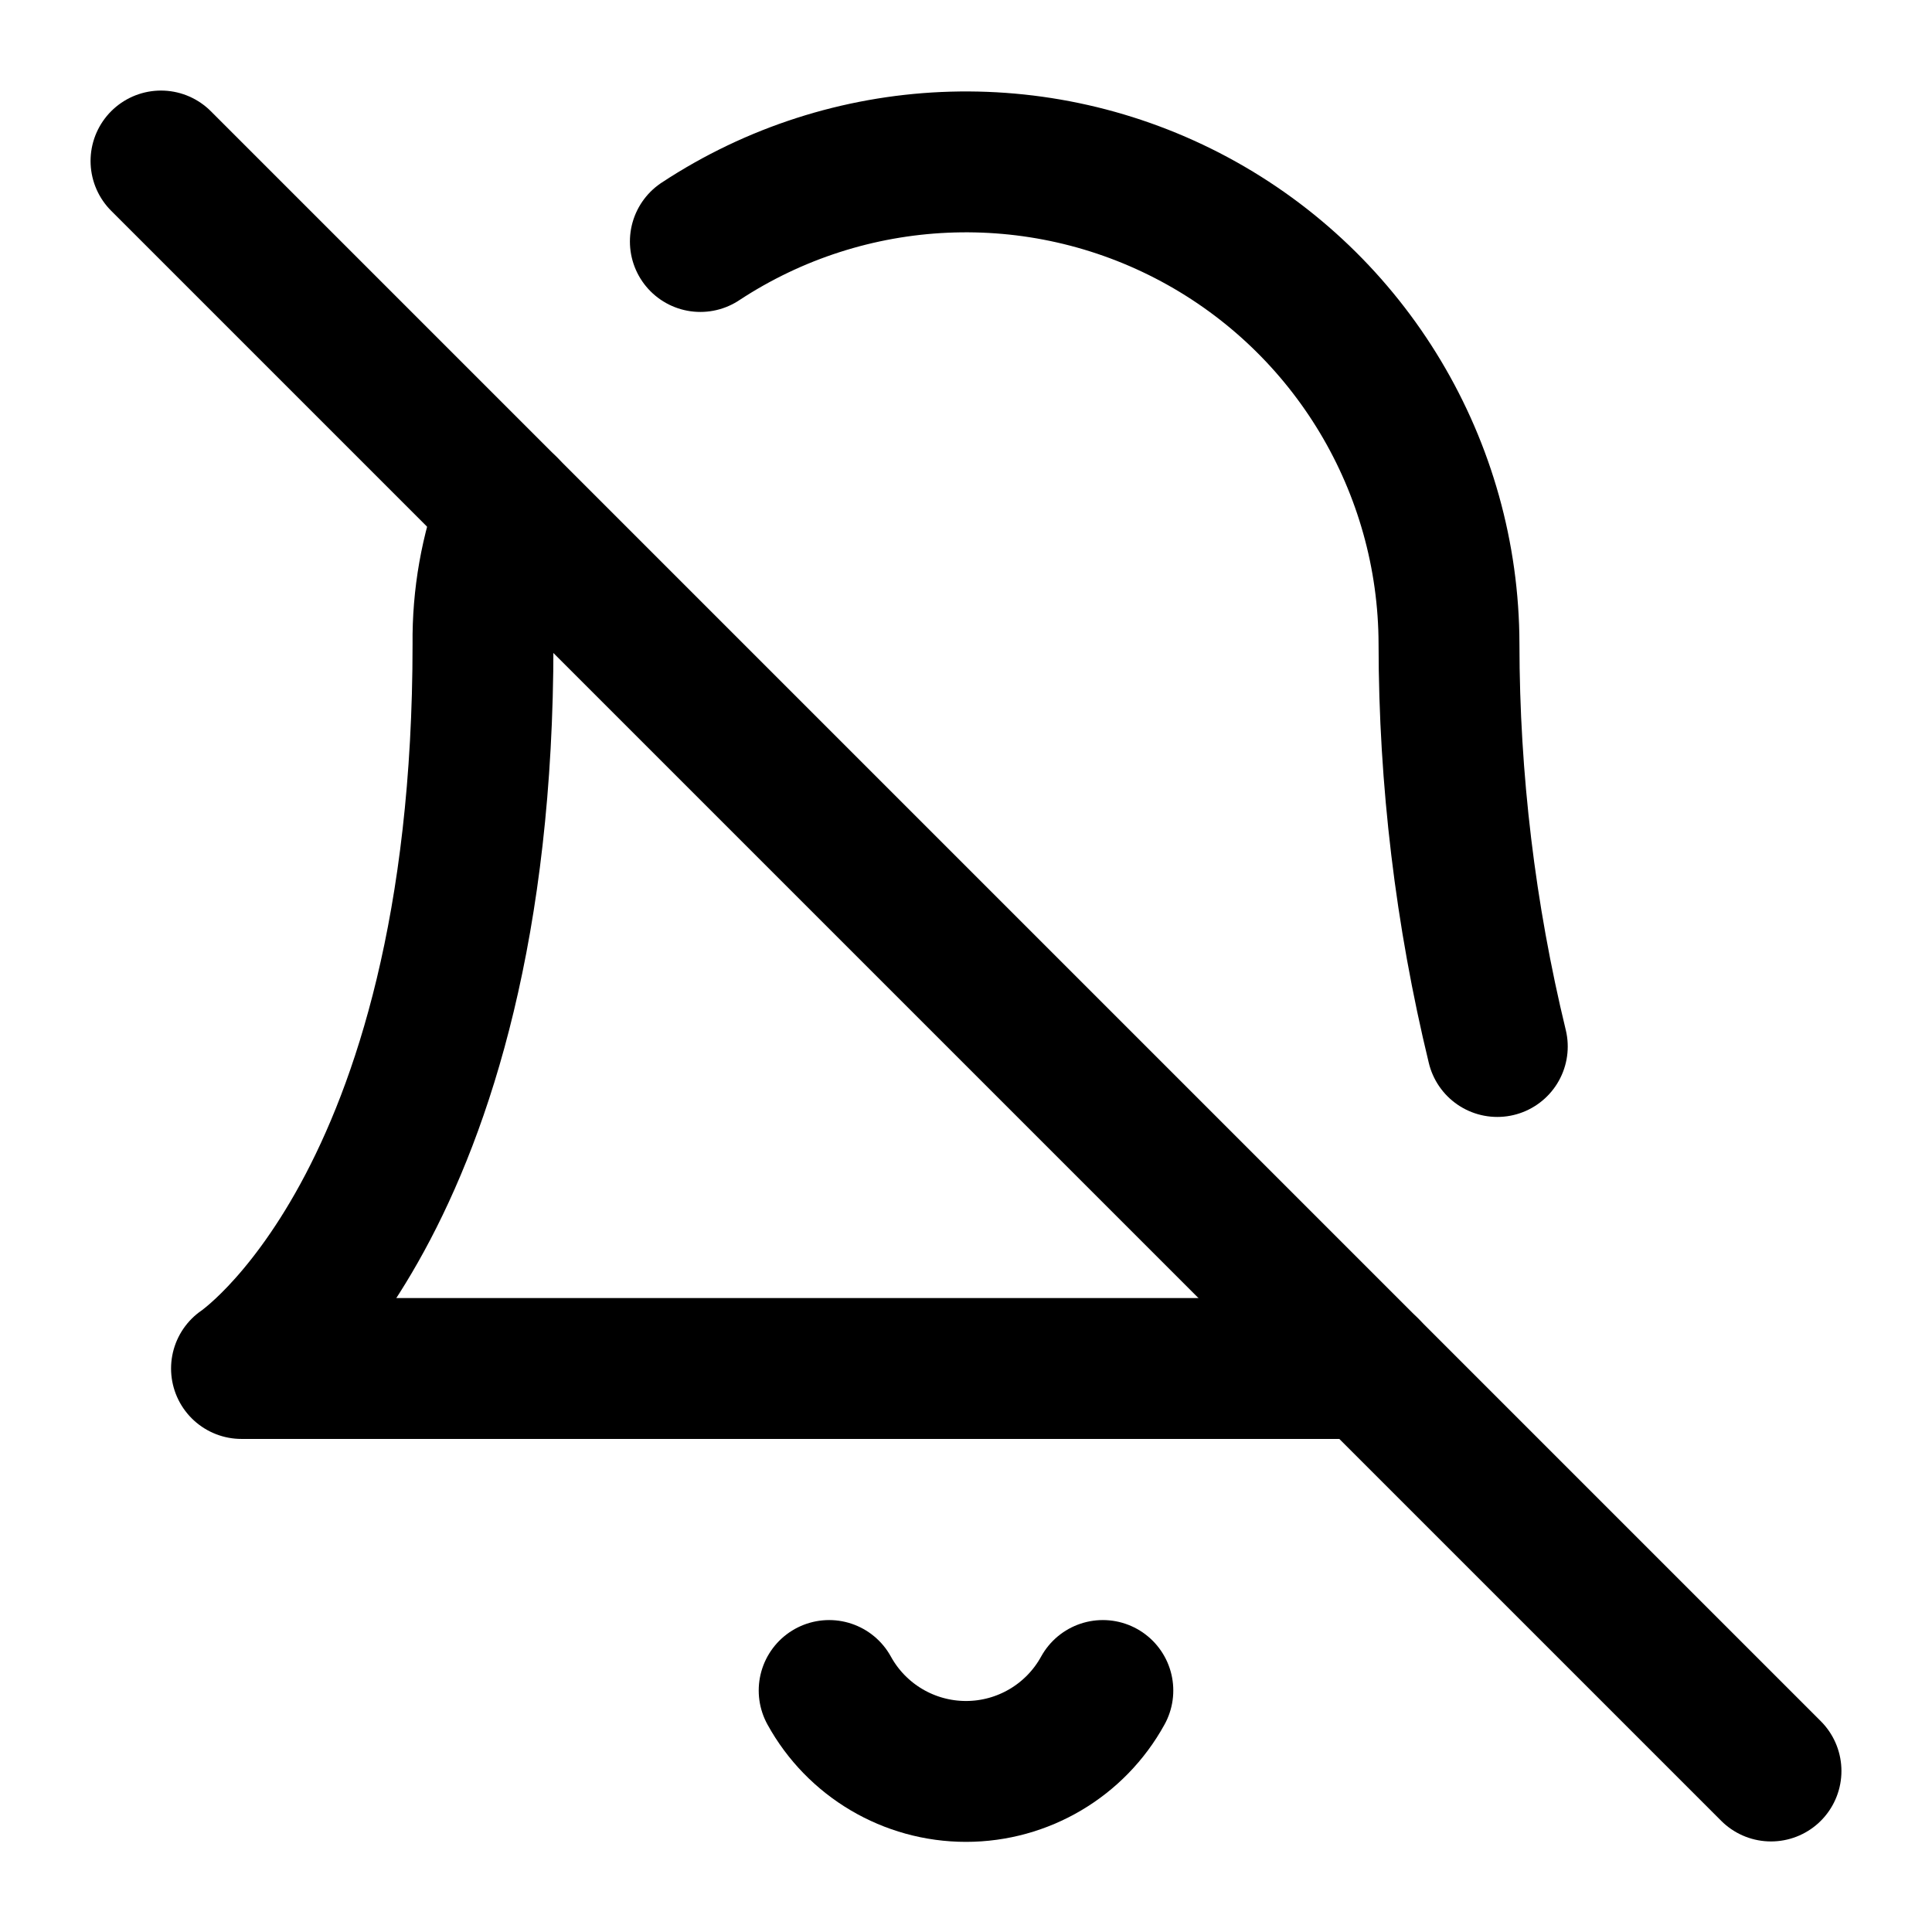
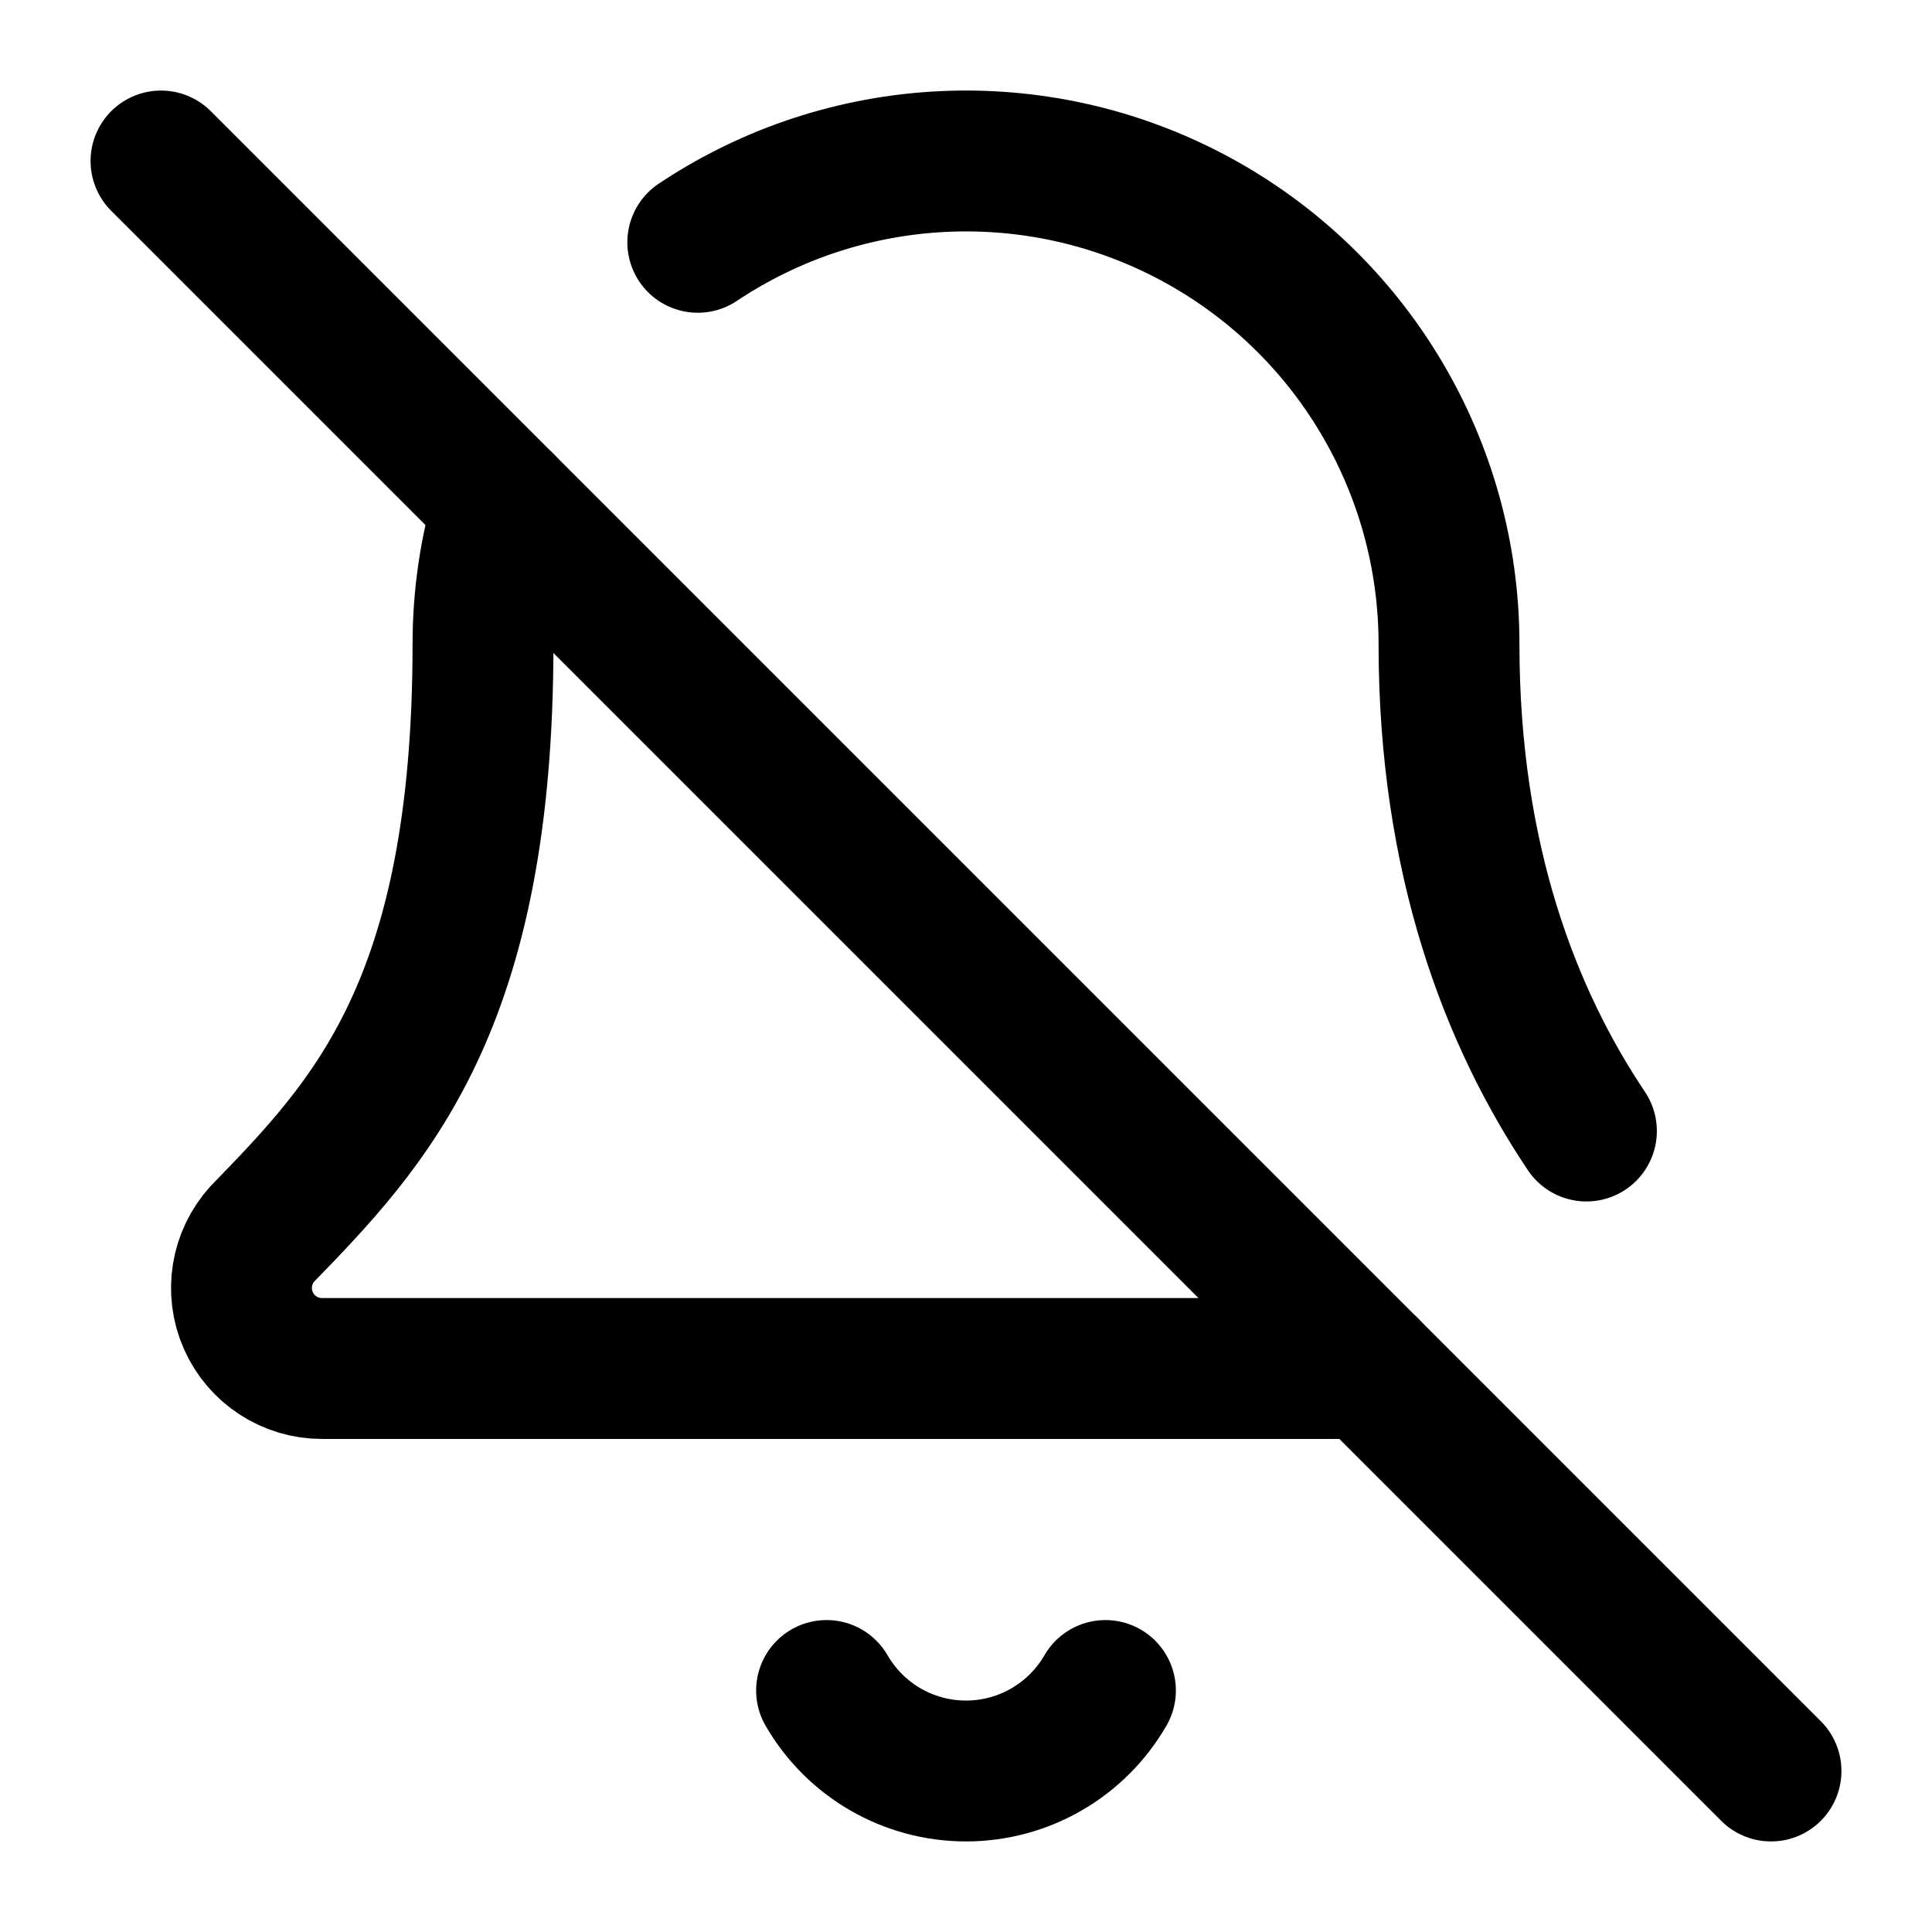
<svg xmlns="http://www.w3.org/2000/svg" viewBox="0 0 24 24" fill="none" stroke="currentColor" stroke-width="1.75" stroke-linecap="round" stroke-linejoin="round" width="24" height="24" aria-hidden="true">
-   <path d="M8.7 3A6 6 0 0 1 18 8a21.3 21.3 0 0 0 .6 5" />
-   <path d="M17 17H3s3-2 3-9a4.67 4.67 0 0 1 .3-1.7" />
-   <path d="M10.3 21a1.94 1.94 0 0 0 3.4 0" />
+   <path d="M10.268 21a2 2 0 0 0 3.464 0" />
+   <path d="M17 17H4a1 1 0 0 1-.74-1.673C4.59 13.956 6 12.499 6 8a6 6 0 0 1 .258-1.742" />
  <path d="m2 2 20 20" />
+   <path d="M8.668 3.01A6 6 0 0 1 18 8c0 2.687.77 4.653 1.707 6.05" />
</svg>
